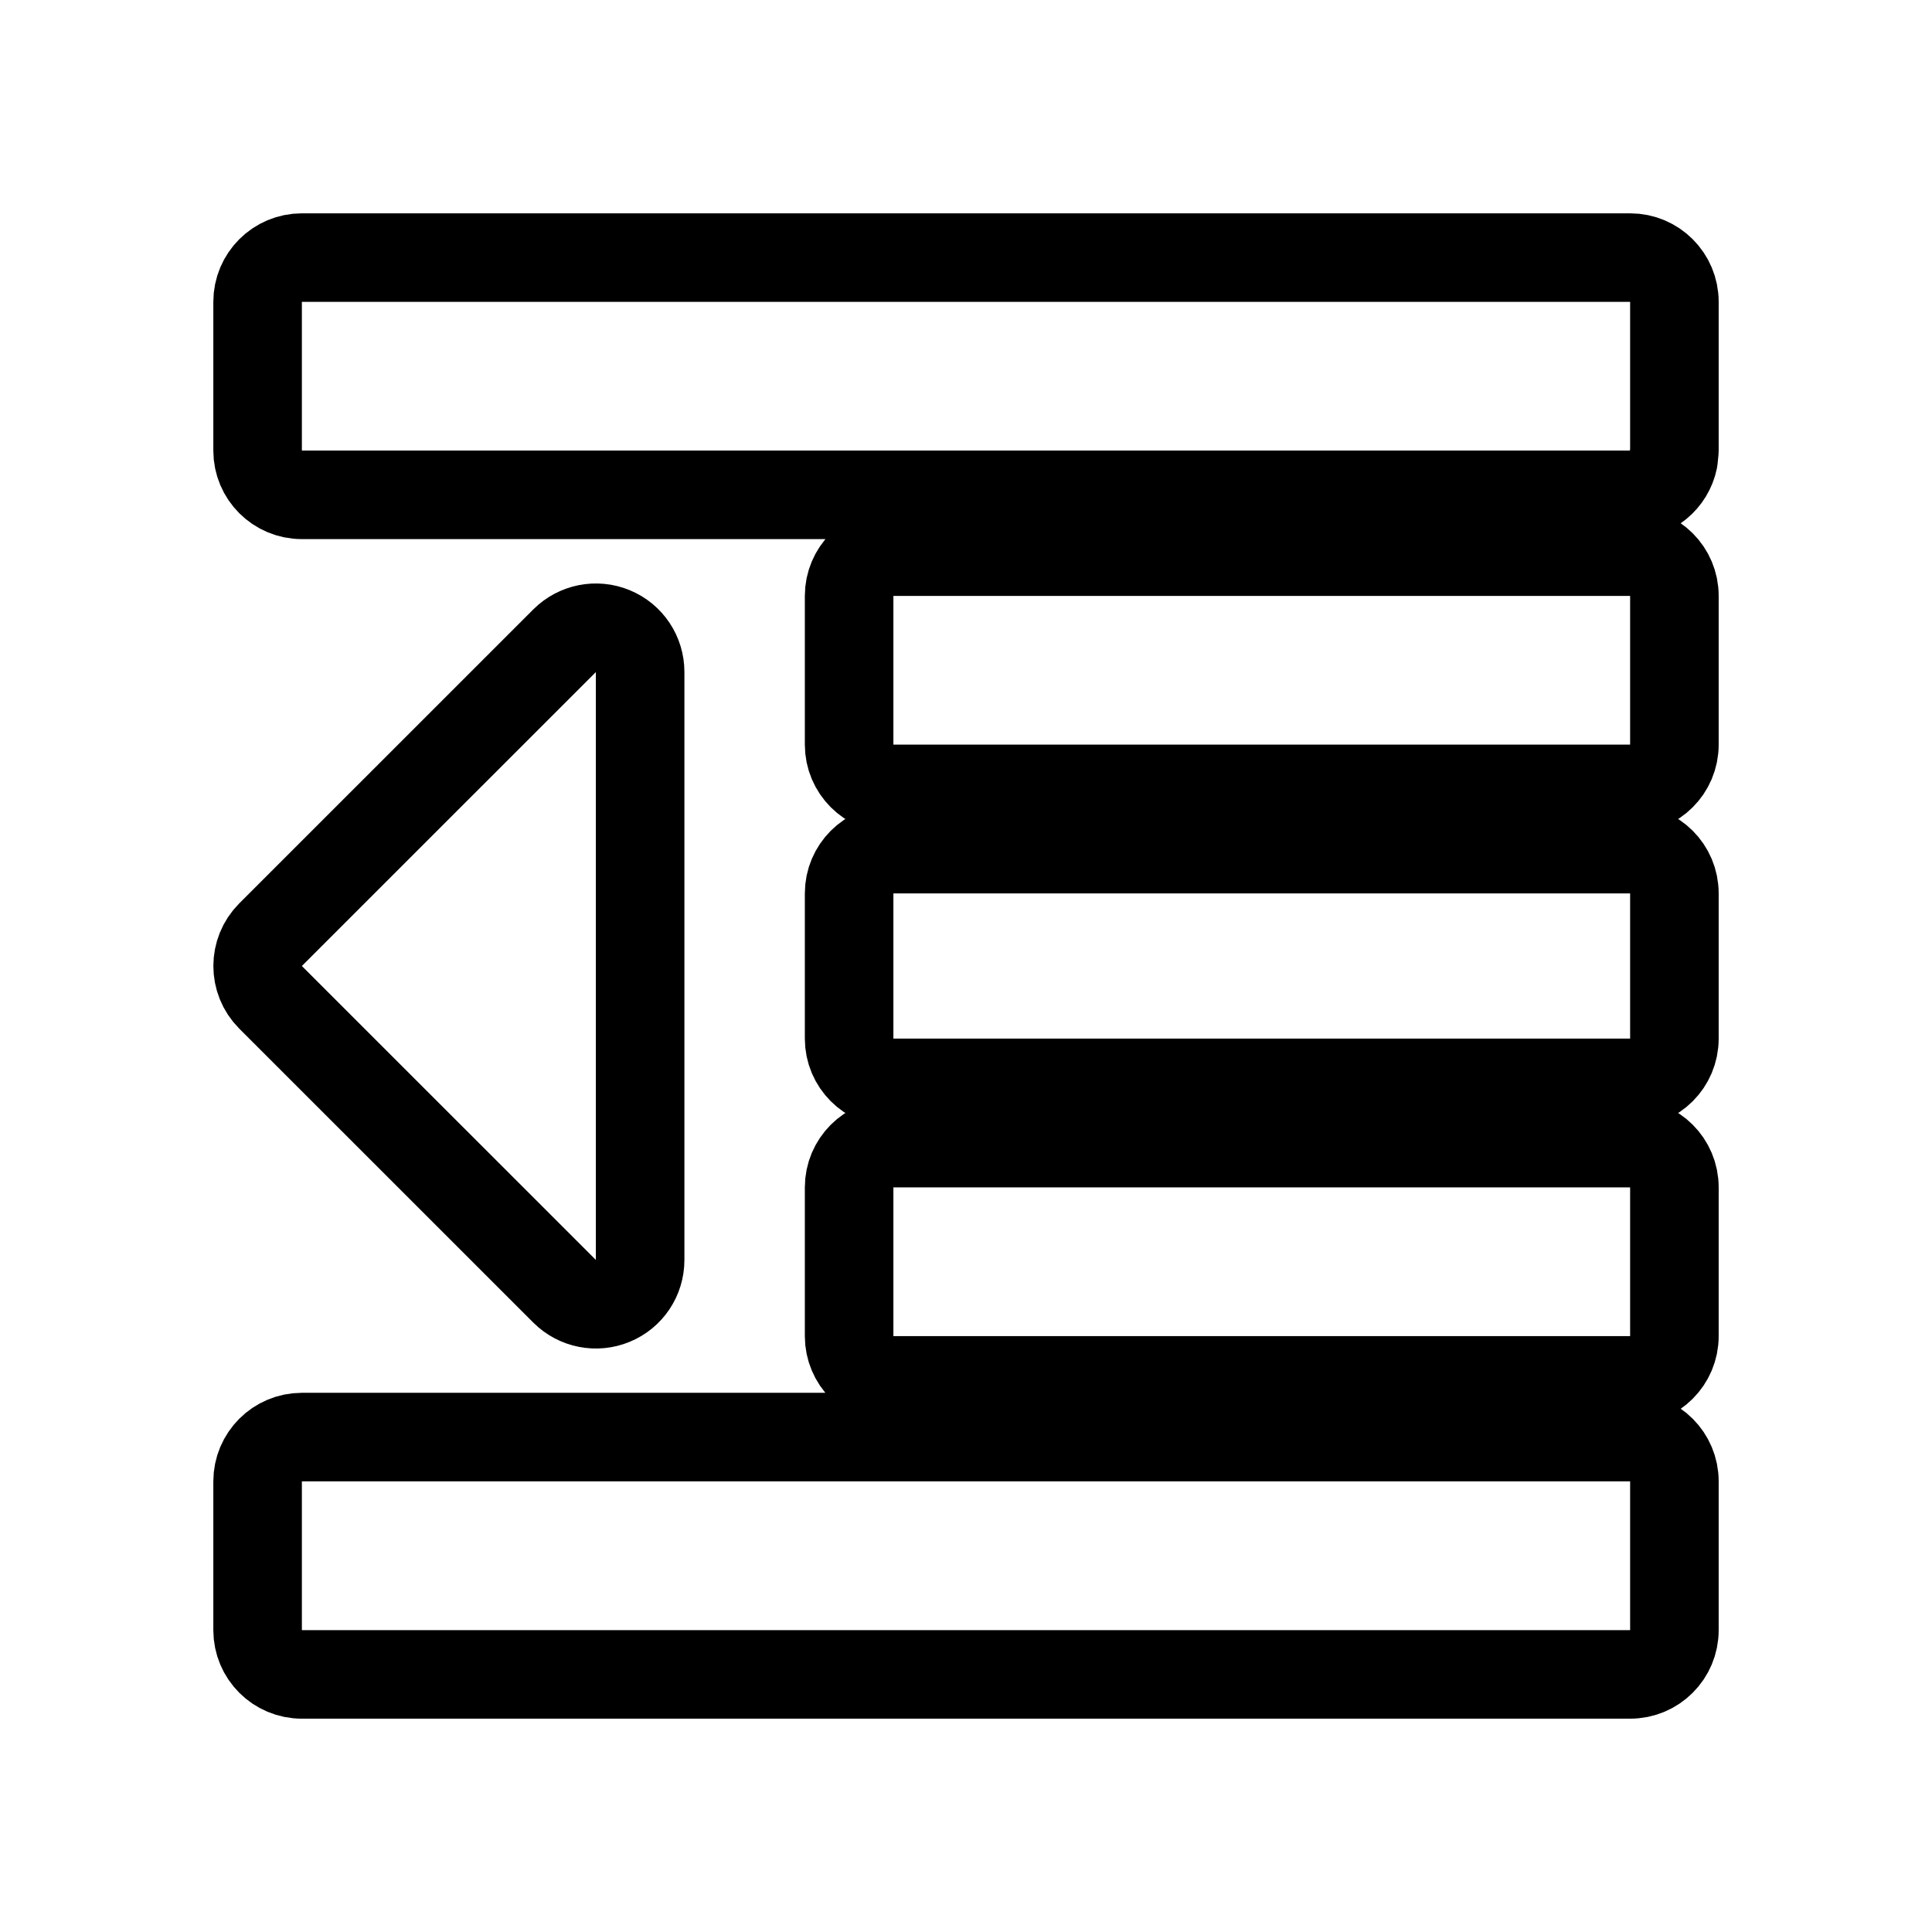
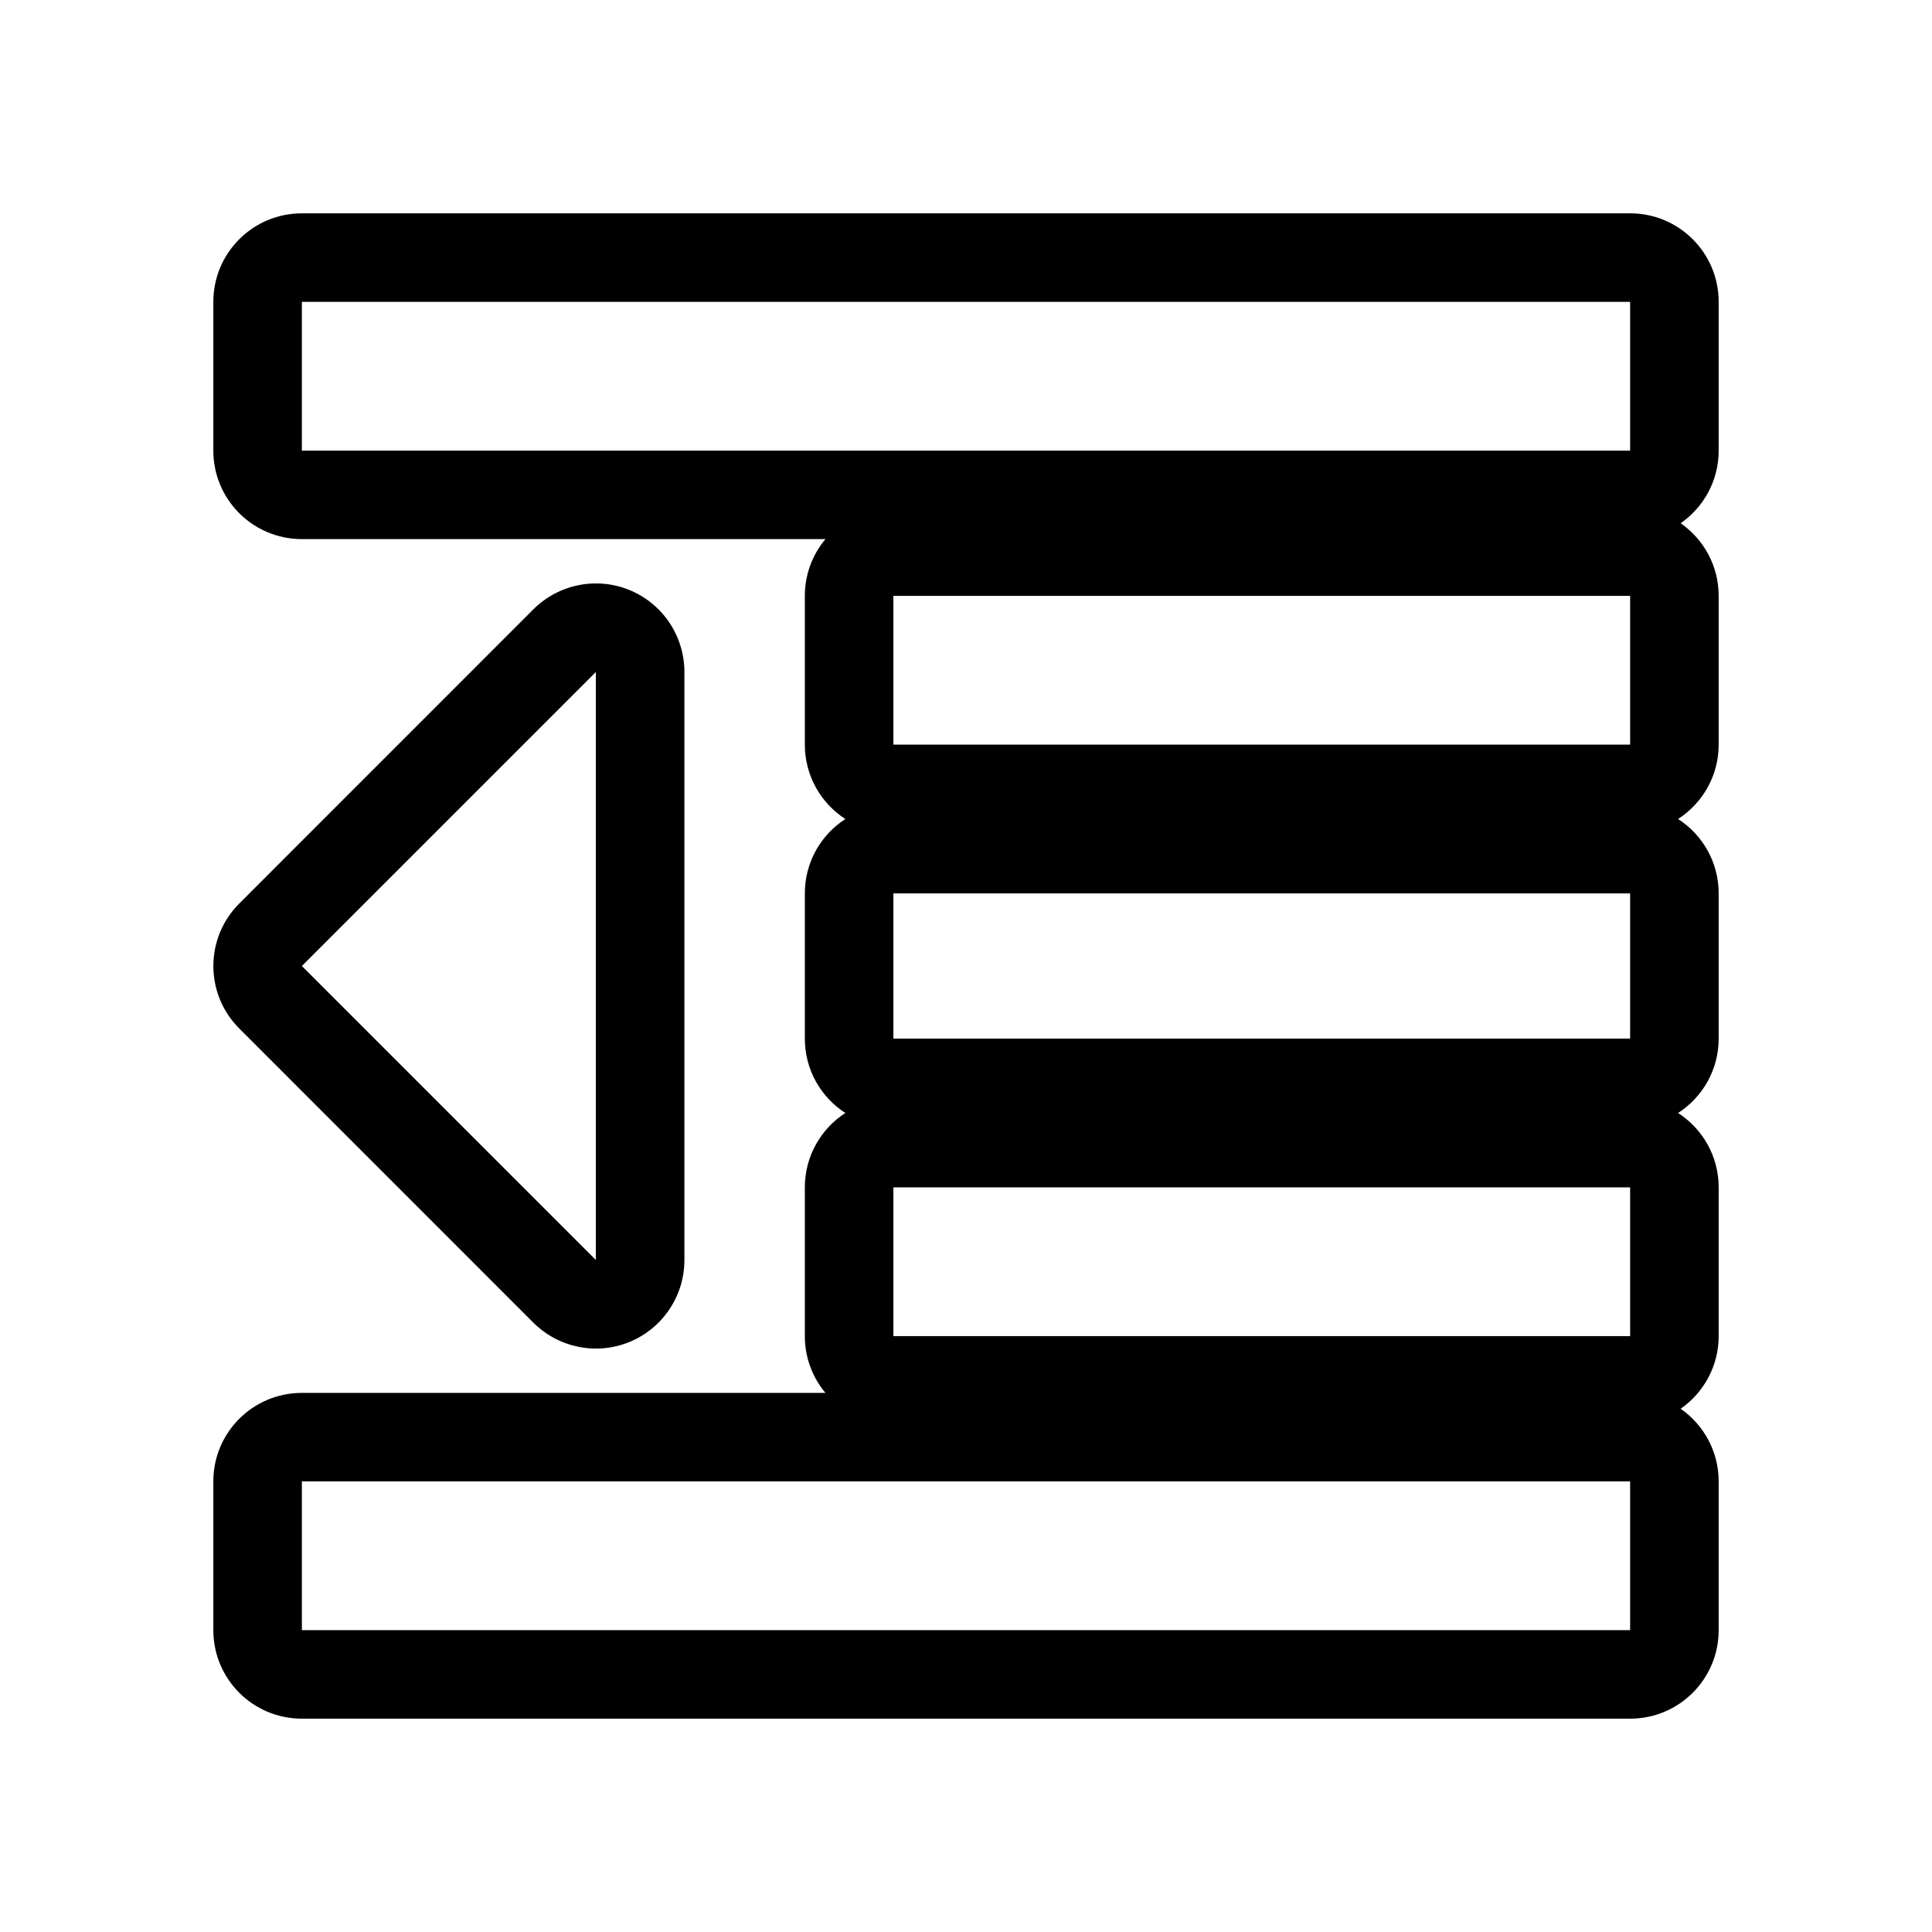
<svg xmlns="http://www.w3.org/2000/svg" width="24" height="24" viewBox="0 0 24 24" fill="none">
-   <path d="M20.25 17.852C20.554 17.852 20.8 18.099 20.8 18.402V20.25C20.8 20.554 20.554 20.8 20.25 20.8H3.75C3.446 20.8 3.2 20.554 3.2 20.25V18.402C3.2 18.099 3.446 17.852 3.75 17.852H20.25ZM20.25 14.2C20.554 14.2 20.8 14.446 20.8 14.75V16.598C20.8 16.901 20.554 17.148 20.25 17.148H11.098C10.794 17.148 10.548 16.901 10.548 16.598V14.75C10.548 14.446 10.794 14.2 11.098 14.2H20.25ZM7.014 7.959C7.171 7.802 7.408 7.755 7.613 7.84C7.819 7.925 7.952 8.125 7.952 8.348V15.652C7.952 15.875 7.819 16.075 7.613 16.16C7.408 16.245 7.171 16.198 7.014 16.041L3.361 12.389C3.147 12.174 3.147 11.826 3.361 11.611L7.014 7.959ZM20.25 10.548C20.554 10.548 20.8 10.794 20.8 11.098V12.902C20.8 13.206 20.554 13.452 20.25 13.452H11.098C10.794 13.452 10.548 13.206 10.548 12.902V11.098C10.548 10.794 10.794 10.548 11.098 10.548H20.25ZM20.25 6.853C20.554 6.853 20.8 7.099 20.8 7.402V9.25C20.8 9.554 20.554 9.8 20.25 9.8H11.098C10.794 9.8 10.548 9.554 10.548 9.25V7.402C10.548 7.099 10.794 6.853 11.098 6.853H20.25ZM20.25 3.2C20.554 3.2 20.8 3.446 20.8 3.75V5.598L20.789 5.709C20.738 5.959 20.516 6.147 20.25 6.147H3.75C3.446 6.147 3.2 5.901 3.2 5.598V3.75C3.2 3.446 3.446 3.2 3.75 3.2H20.25Z" stroke="currentColor" stroke-width="1.1" stroke-linecap="round" stroke-linejoin="round" />
+   <path d="M20.25 18.402H3.75V20.25H20.25V18.402ZM6.625 7.57C6.94 7.256 7.412 7.161 7.823 7.331C8.234 7.501 8.502 7.903 8.502 8.348V15.652C8.502 16.097 8.234 16.499 7.823 16.669C7.412 16.839 6.94 16.744 6.625 16.43L2.973 12.777C2.543 12.348 2.543 11.652 2.973 11.223L6.625 7.57ZM3.75 12L7.402 15.652V8.348L3.75 12ZM11.098 14.75V16.598H20.25V14.75H11.098ZM11.098 11.098V12.902H20.25V11.098H11.098ZM11.098 7.402V9.25H20.25V7.402H11.098ZM3.75 3.75V5.598H20.25V3.75H3.75ZM21.35 5.598C21.35 5.972 21.163 6.301 20.878 6.5C21.163 6.699 21.35 7.028 21.35 7.402V9.25C21.35 9.638 21.149 9.978 20.846 10.174C21.149 10.37 21.35 10.71 21.35 11.098V12.902C21.35 13.29 21.149 13.63 20.846 13.826C21.149 14.022 21.35 14.362 21.35 14.75V16.598C21.35 16.971 21.163 17.301 20.878 17.5C21.163 17.699 21.35 18.029 21.35 18.402V20.25C21.35 20.858 20.858 21.35 20.25 21.35H3.75C3.142 21.35 2.65 20.858 2.65 20.25V18.402C2.65 17.795 3.142 17.303 3.75 17.303H10.254C10.094 17.112 9.998 16.866 9.998 16.598V14.75C9.998 14.363 10.198 14.022 10.501 13.826C10.198 13.63 9.998 13.29 9.998 12.902V11.098C9.998 10.71 10.198 10.37 10.501 10.174C10.198 9.978 9.998 9.637 9.998 9.25V7.402C9.998 7.134 10.094 6.888 10.254 6.697H3.75C3.142 6.697 2.65 6.205 2.65 5.598V3.75C2.65 3.142 3.142 2.65 3.75 2.65H20.25C20.858 2.65 21.35 3.142 21.35 3.75V5.598Z" fill="currentColor" />
</svg>
